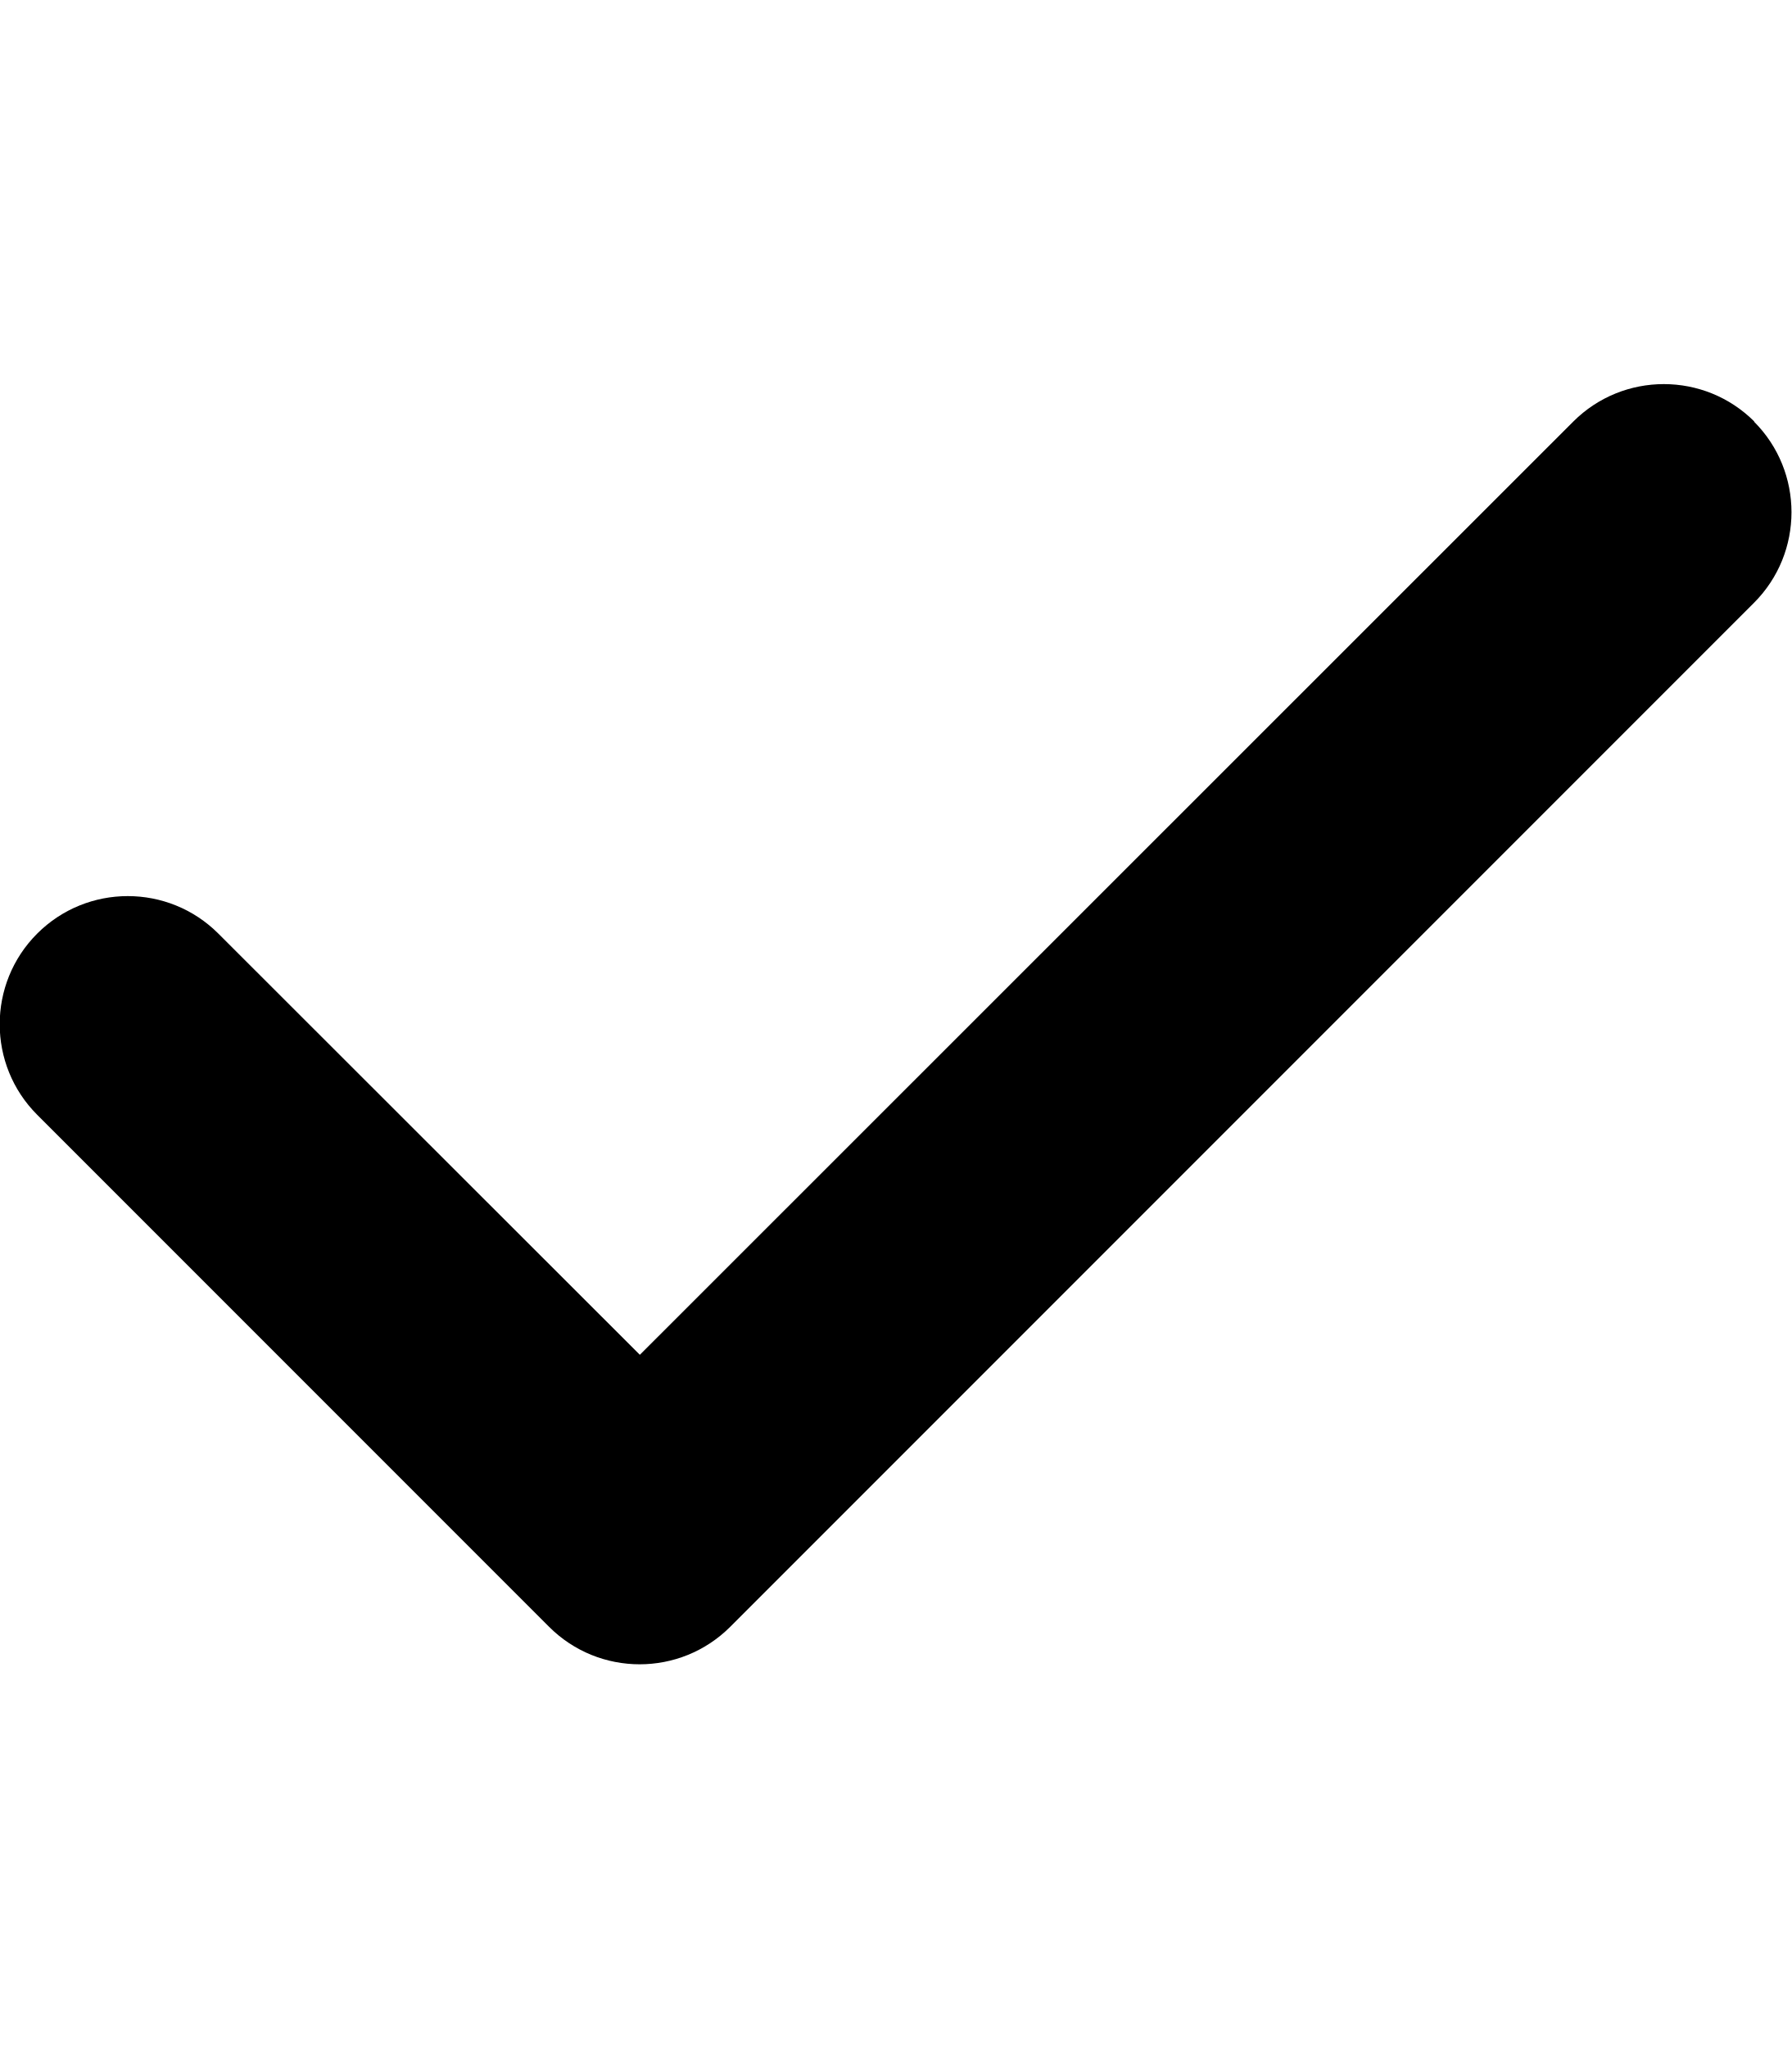
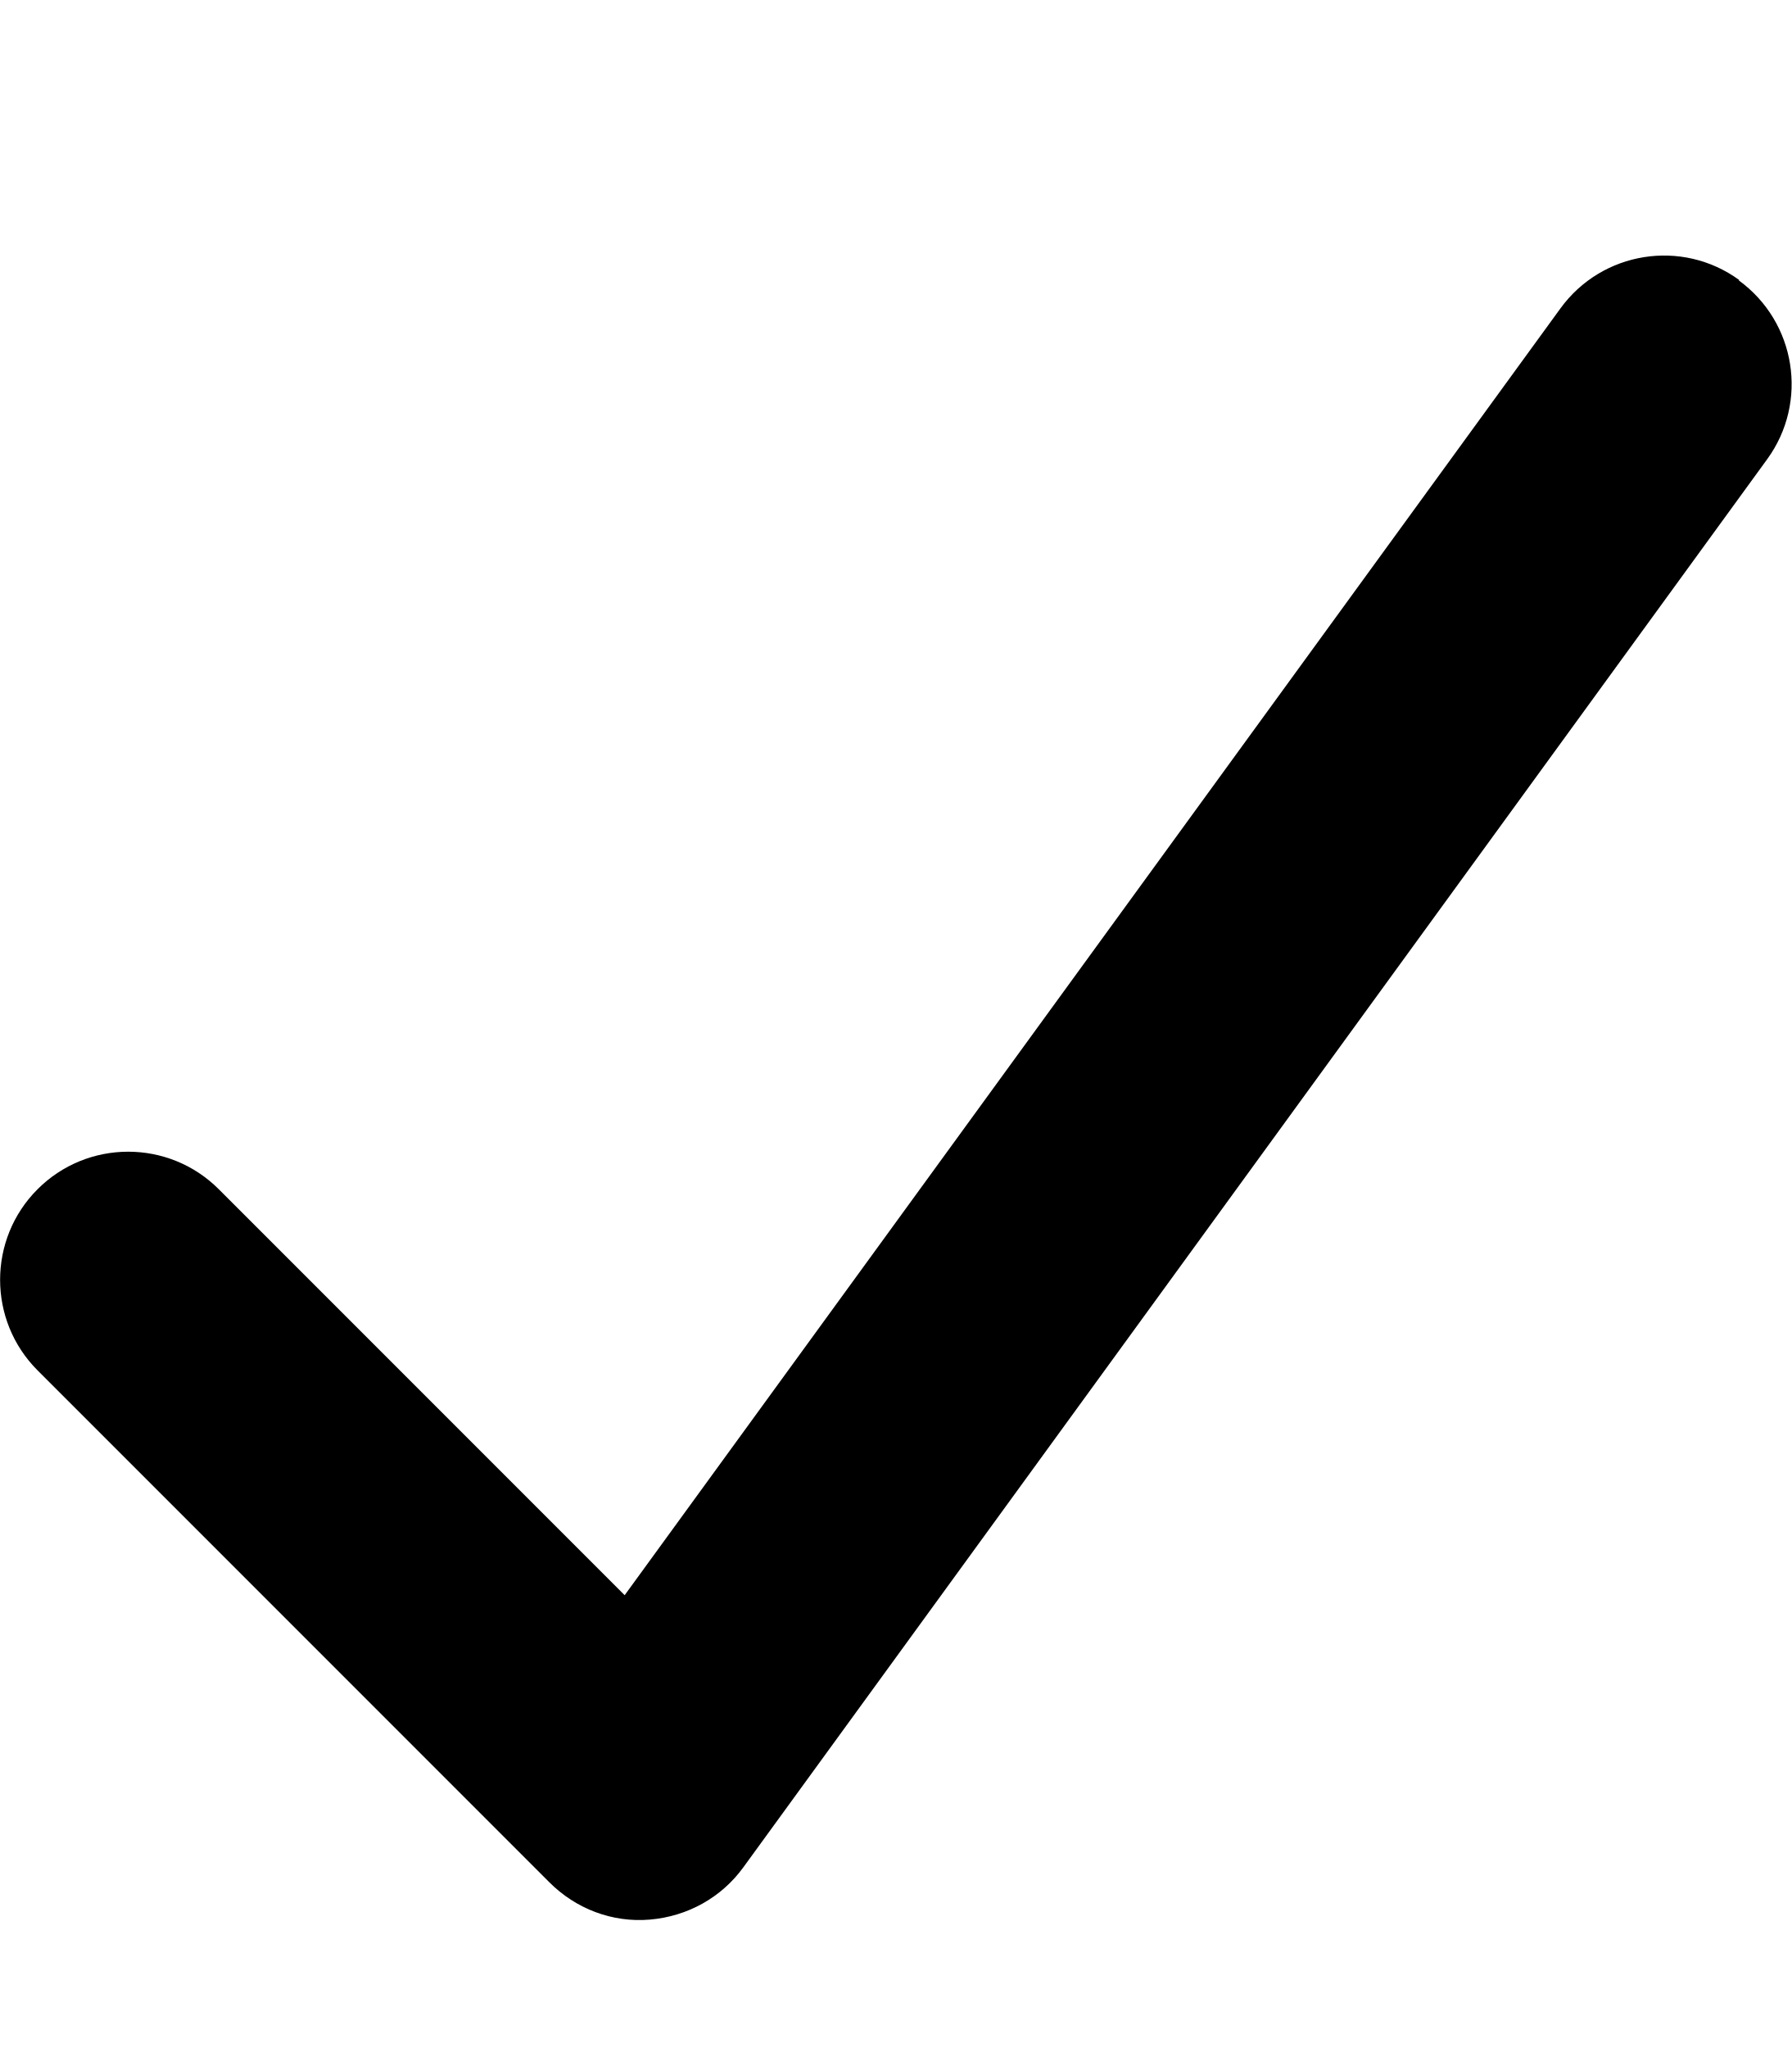
<svg xmlns="http://www.w3.org/2000/svg" viewBox="0 0 448 512">
-   <path d="M438.6 105.4c12.5 12.5 12.5 32.8 0 45.3l-256 256c-12.5 12.5-32.8 12.5-45.3 0l-128-128c-12.5-12.5-12.5-32.8 0-45.3s32.8-12.5 45.3 0L160 338.7 393.4 105.4c12.5-12.5 32.8-12.5 45.3 0z" />
+   <path fill="currentColor" d="M434.8 70.1c14.3 10.4 17.5 30.4 7.1 44.7l-256 352c-5.5 7.6-14 12.3-23.4 13.1s-18.5-2.7-25.1-9.3l-128-128c-12.5-12.5-12.5-32.8 0-45.3s32.8-12.5 45.3 0l101.5 101.5 234-321.7c10.4-14.3 30.4-17.5 44.7-7.1z" />
</svg>
